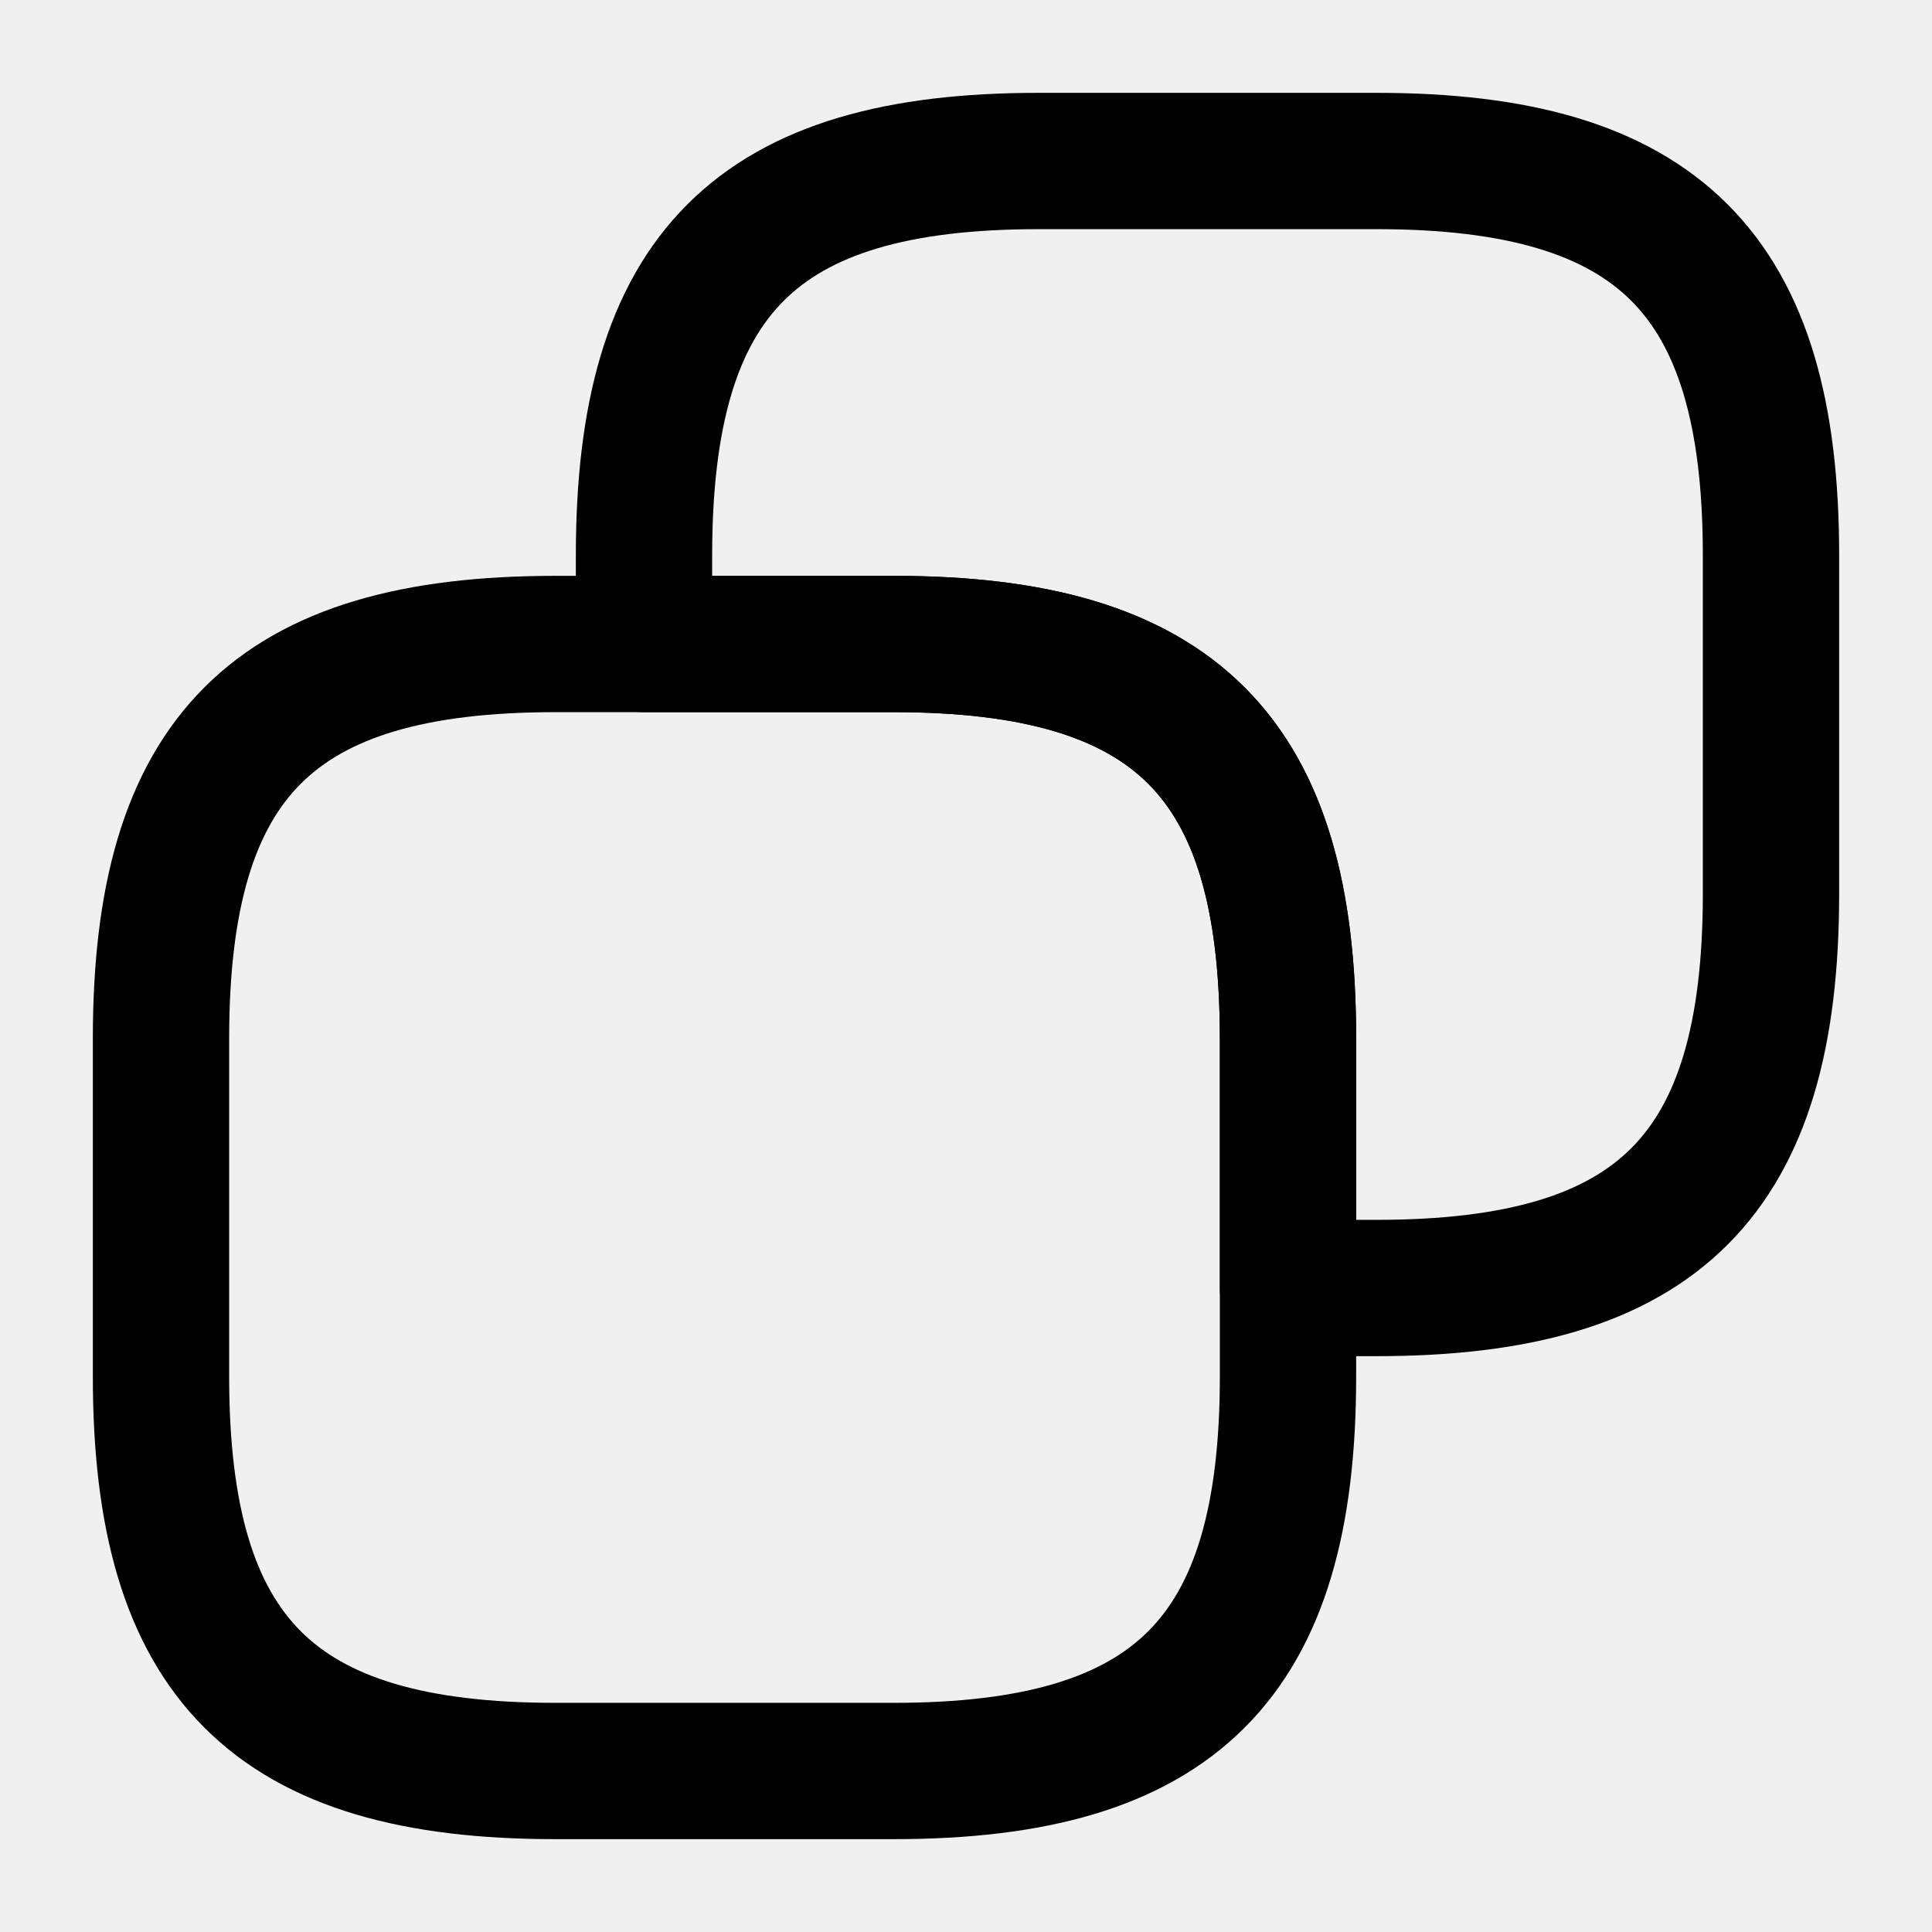
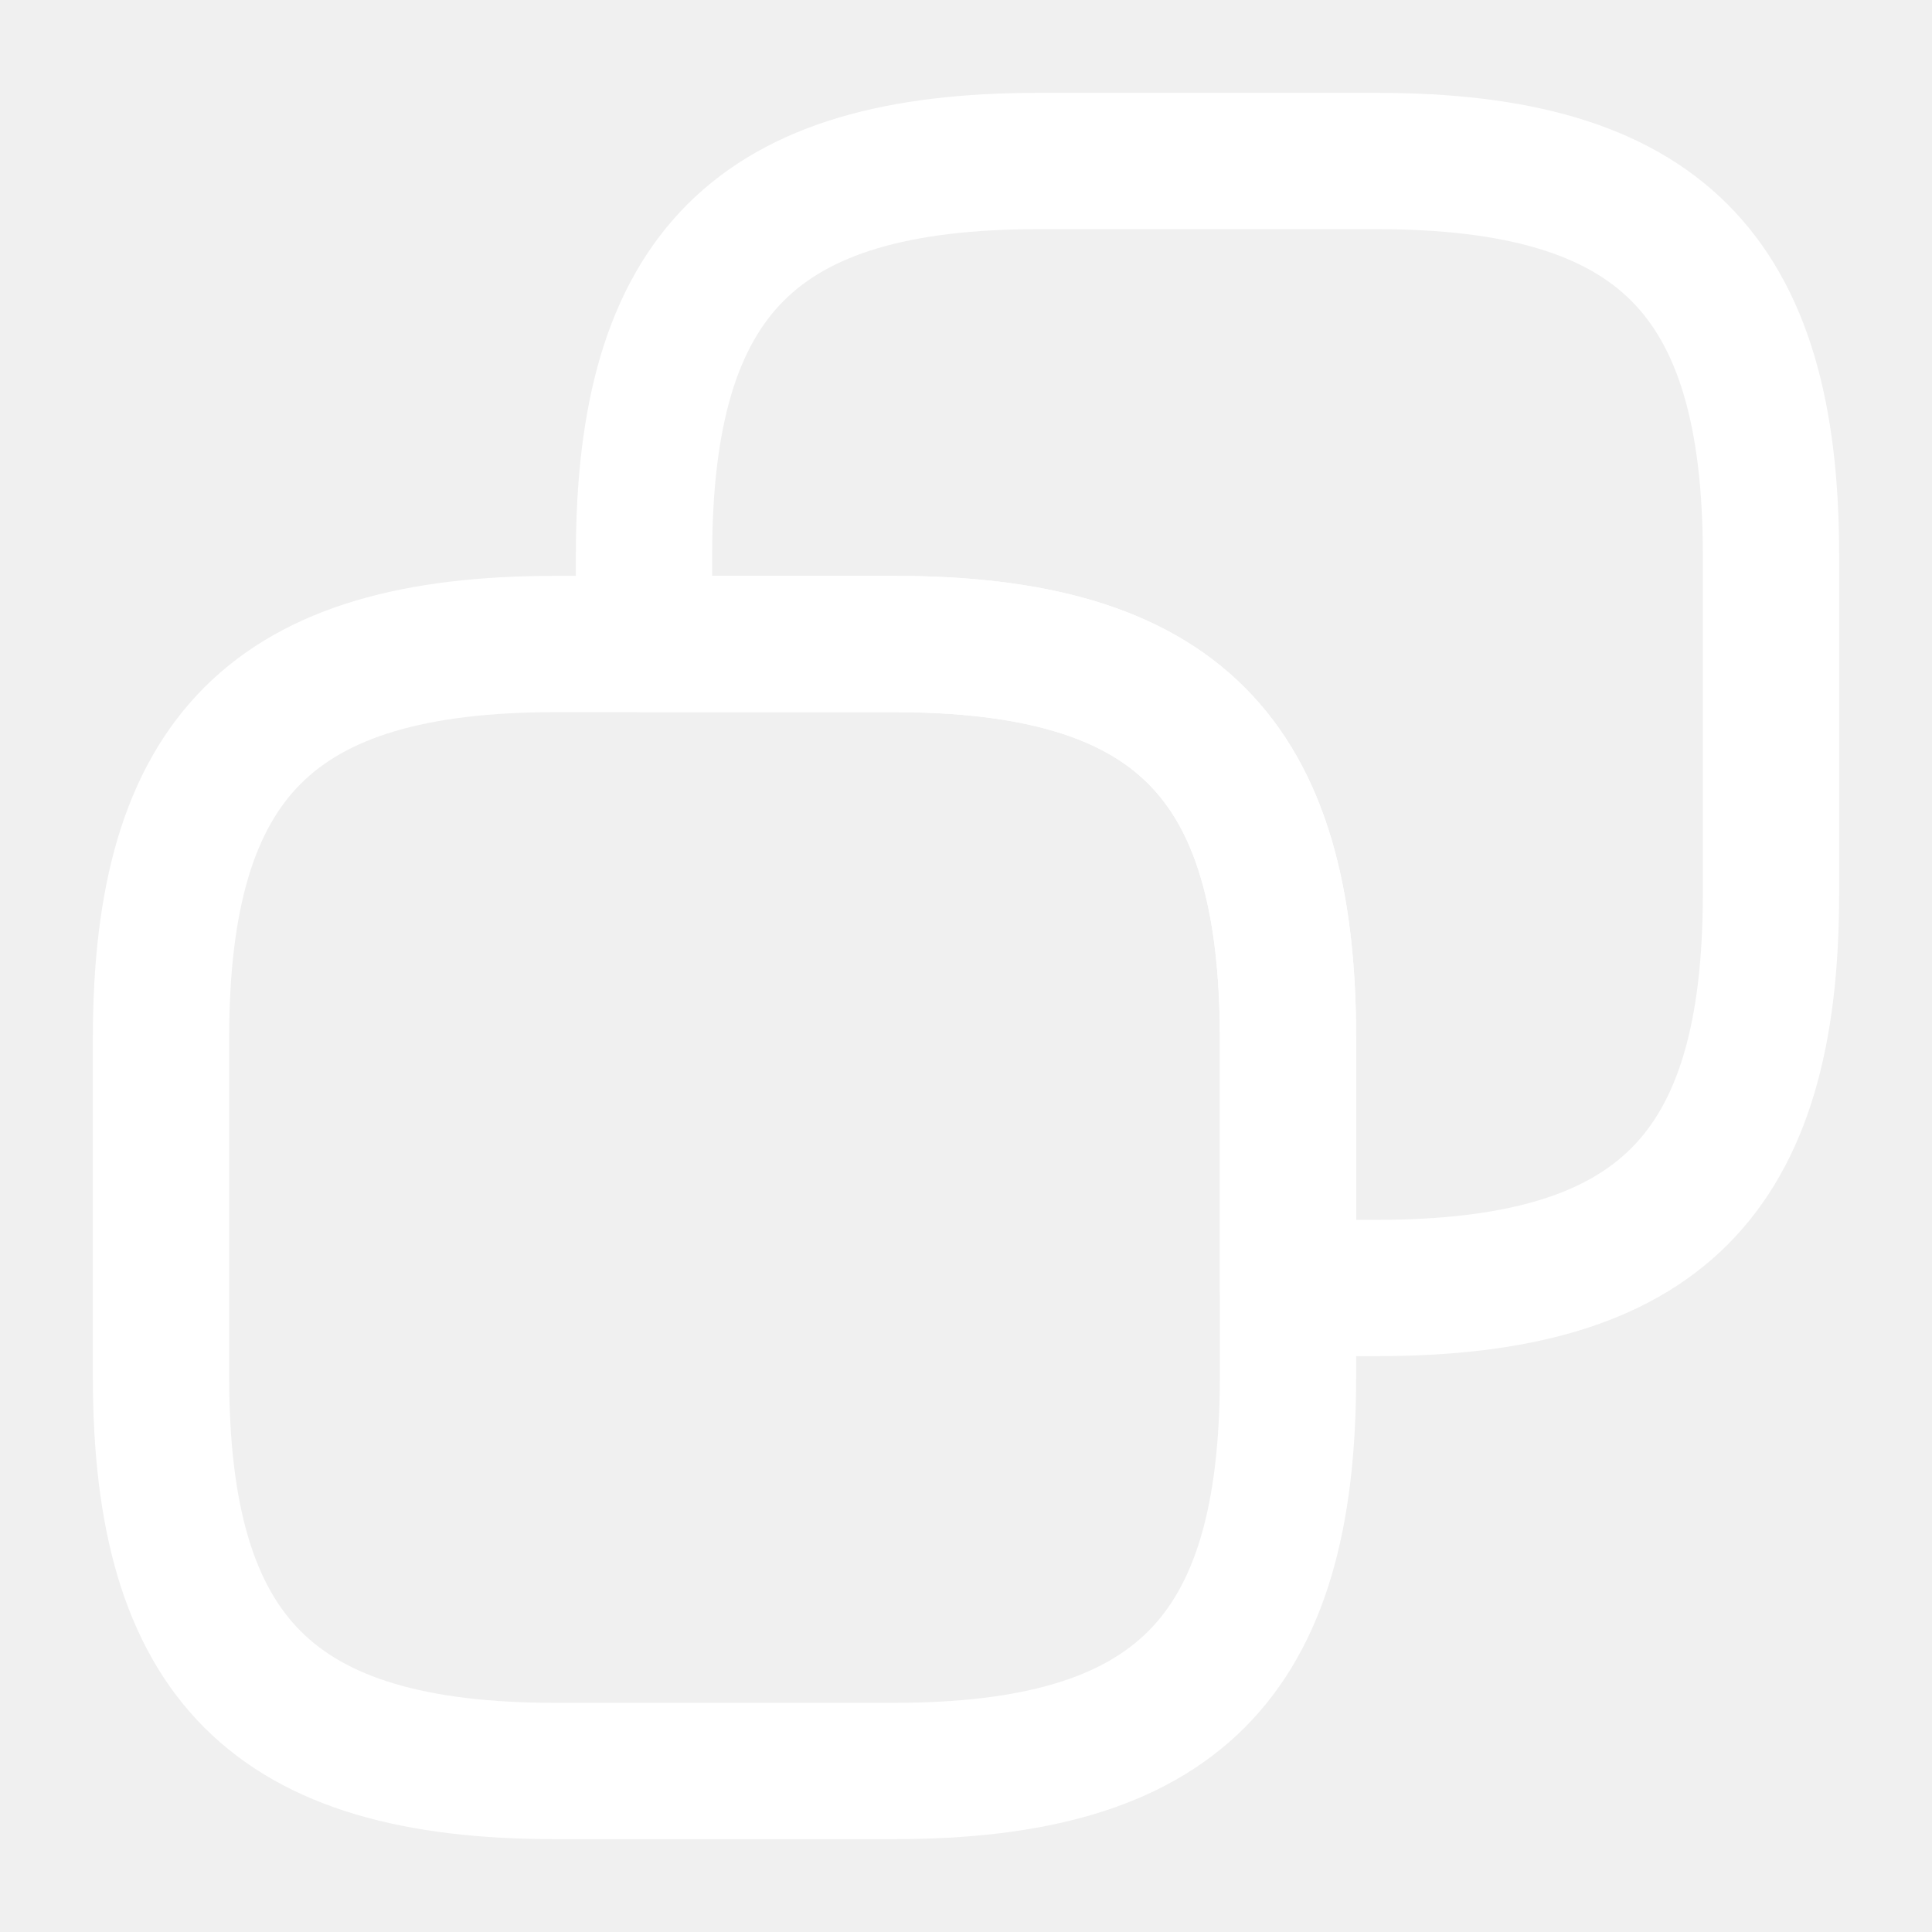
<svg xmlns="http://www.w3.org/2000/svg" width="18" height="18" viewBox="0 0 18 18" fill="none">
-   <path d="M12 9.675V12.825C12 15.45 10.95 16.5 8.325 16.5H5.175C2.55 16.5 1.5 15.45 1.5 12.825V9.675C1.5 7.05 2.55 6 5.175 6H8.325C10.95 6 12 7.05 12 9.675Z" stroke="currentColor" stroke-width="1.27" stroke-linecap="round" stroke-linejoin="round" />
-   <path d="M16.5 5.175V8.325C16.5 10.95 15.45 12 12.825 12H12V9.675C12 7.05 10.95 6 8.325 6H6V5.175C6 2.55 7.05 1.5 9.675 1.5H12.825C15.45 1.5 16.5 2.55 16.5 5.175Z" stroke="currentColor" stroke-width="1.27" stroke-linecap="round" stroke-linejoin="round" />
+   <path d="M12 9.675V12.825C12 15.45 10.95 16.5 8.325 16.5H5.175C2.55 16.5 1.5 15.45 1.5 12.825V9.675C1.5 7.05 2.55 6 5.175 6H8.325C10.95 6 12 7.05 12 9.675Z" stroke="white" stroke-width="1.27" stroke-linecap="round" stroke-linejoin="round" />
+   <path d="M16.5 5.175V8.325C16.5 10.95 15.45 12 12.825 12H12V9.675C12 7.05 10.95 6 8.325 6H6V5.175C6 2.55 7.05 1.5 9.675 1.5H12.825C15.45 1.5 16.5 2.55 16.5 5.175Z" stroke="white" stroke-width="1.27" stroke-linecap="round" stroke-linejoin="round" />
</svg>
